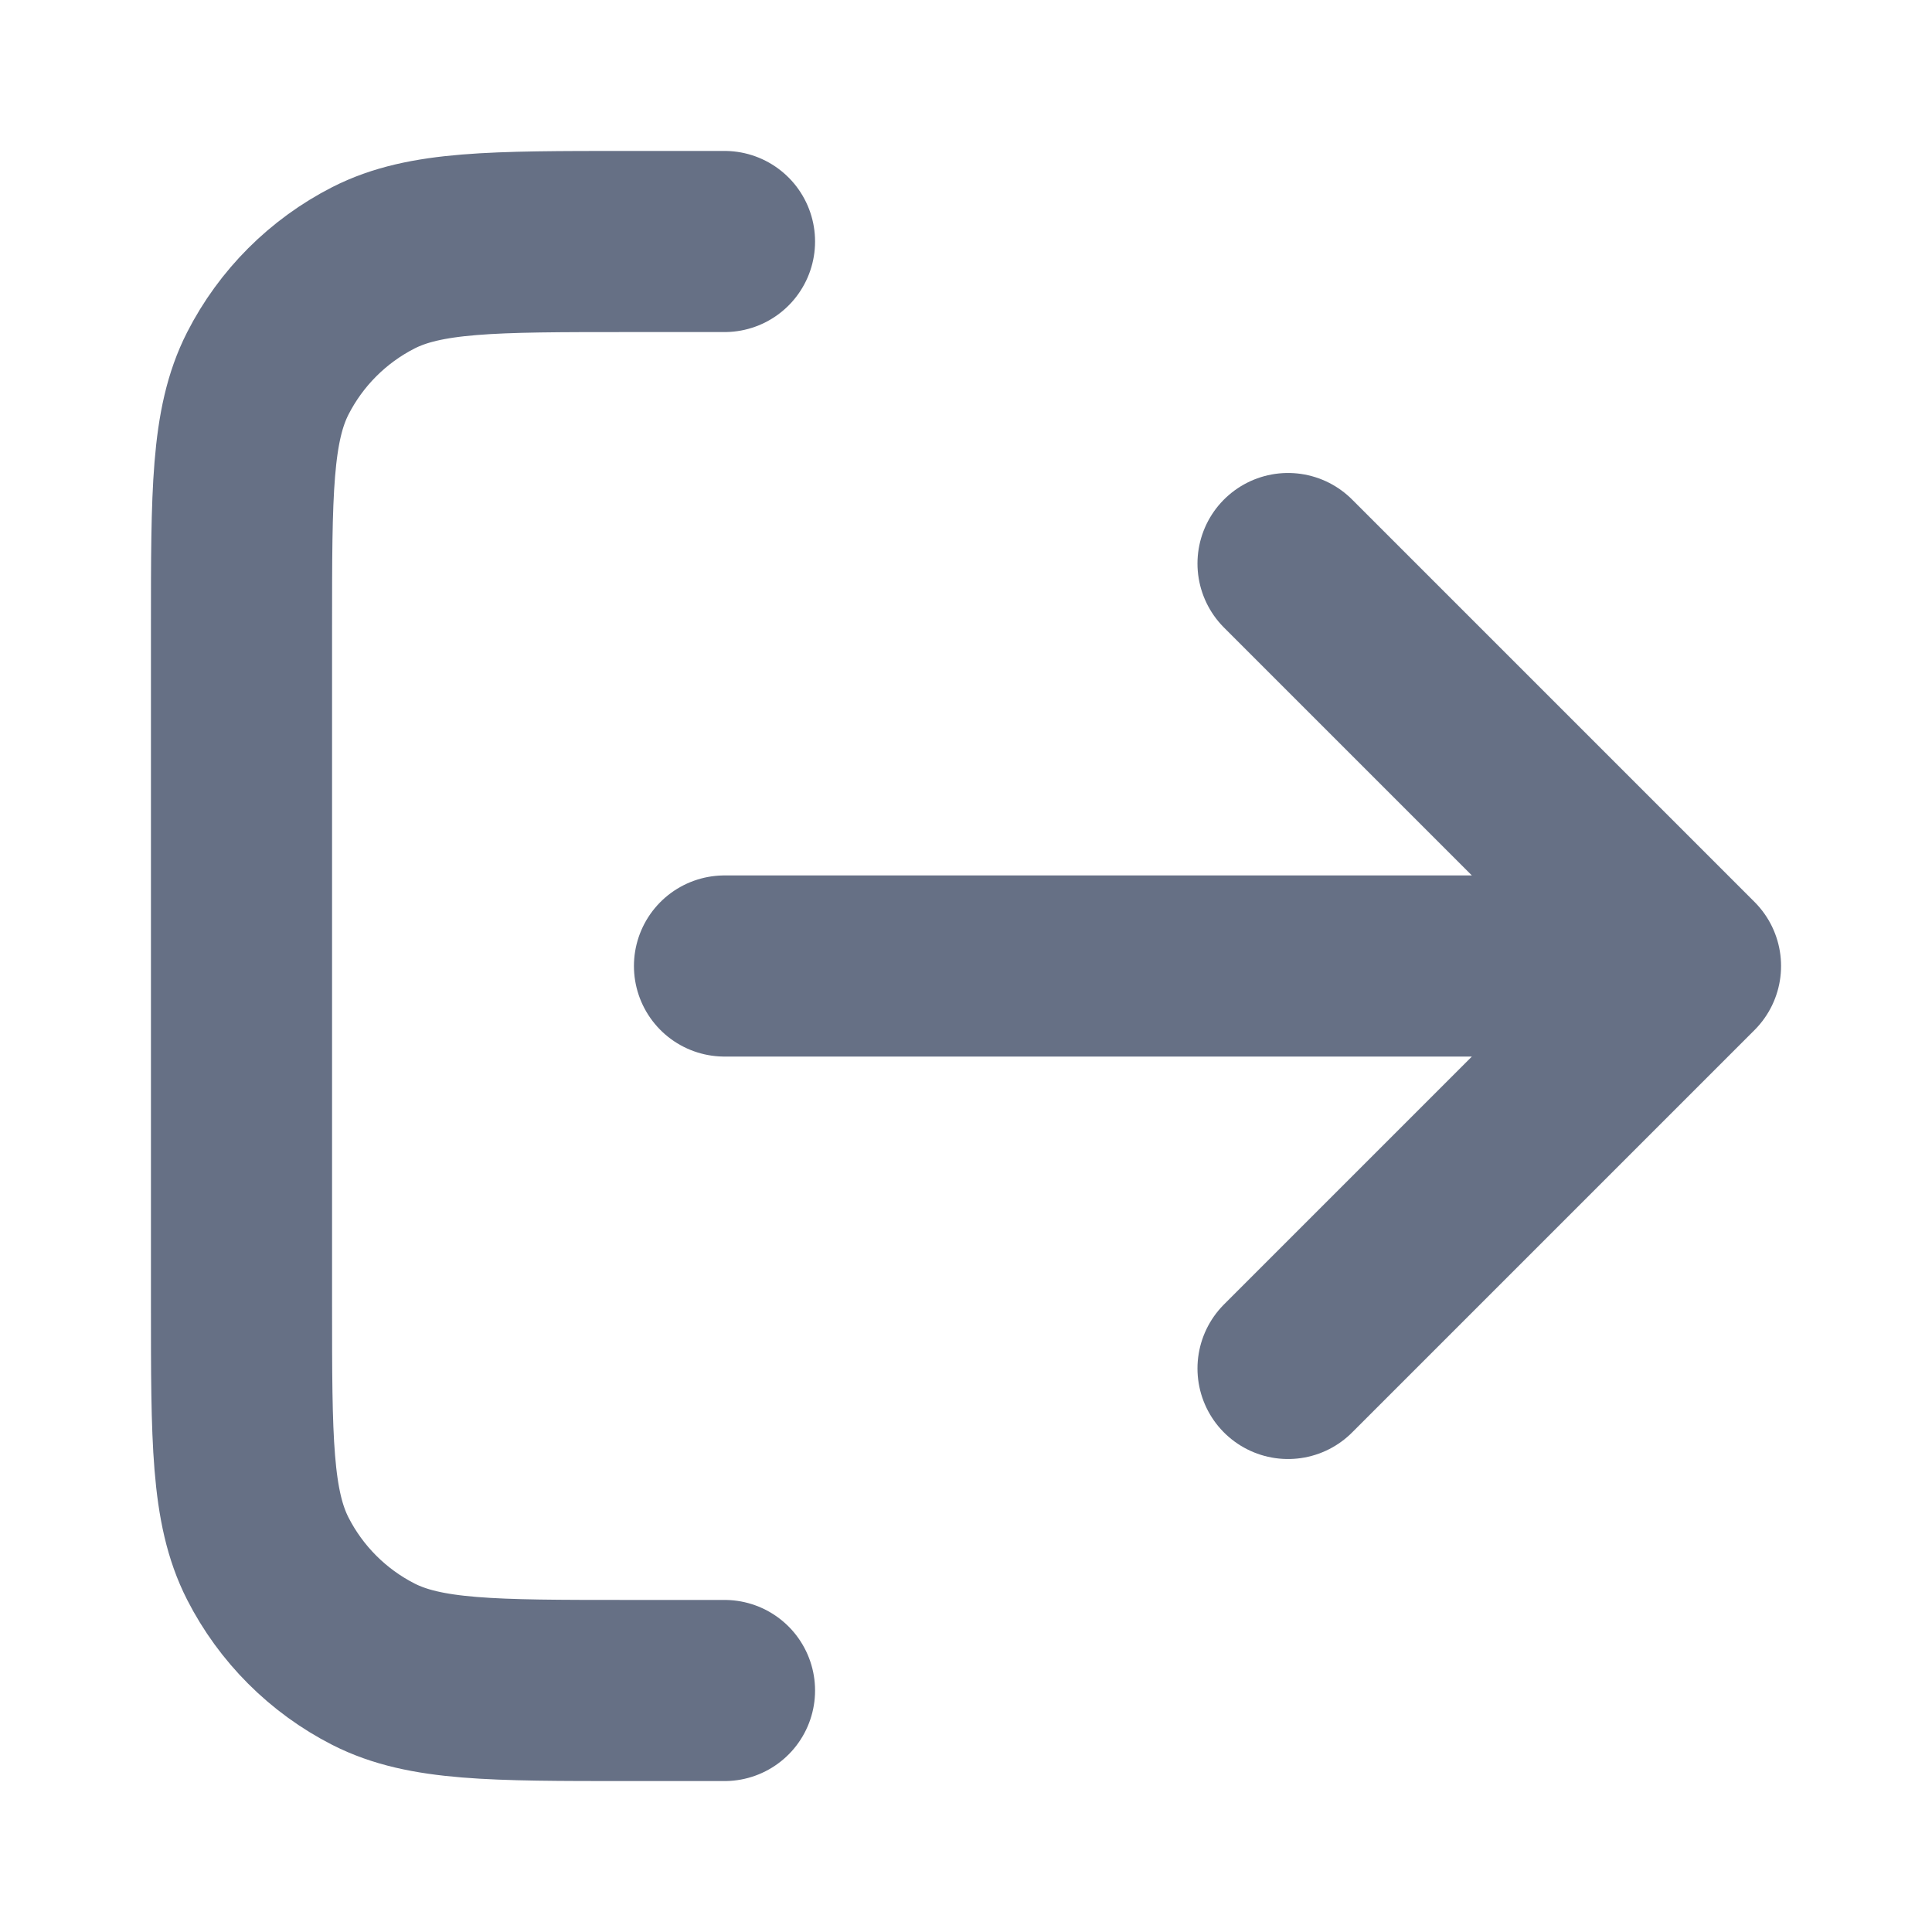
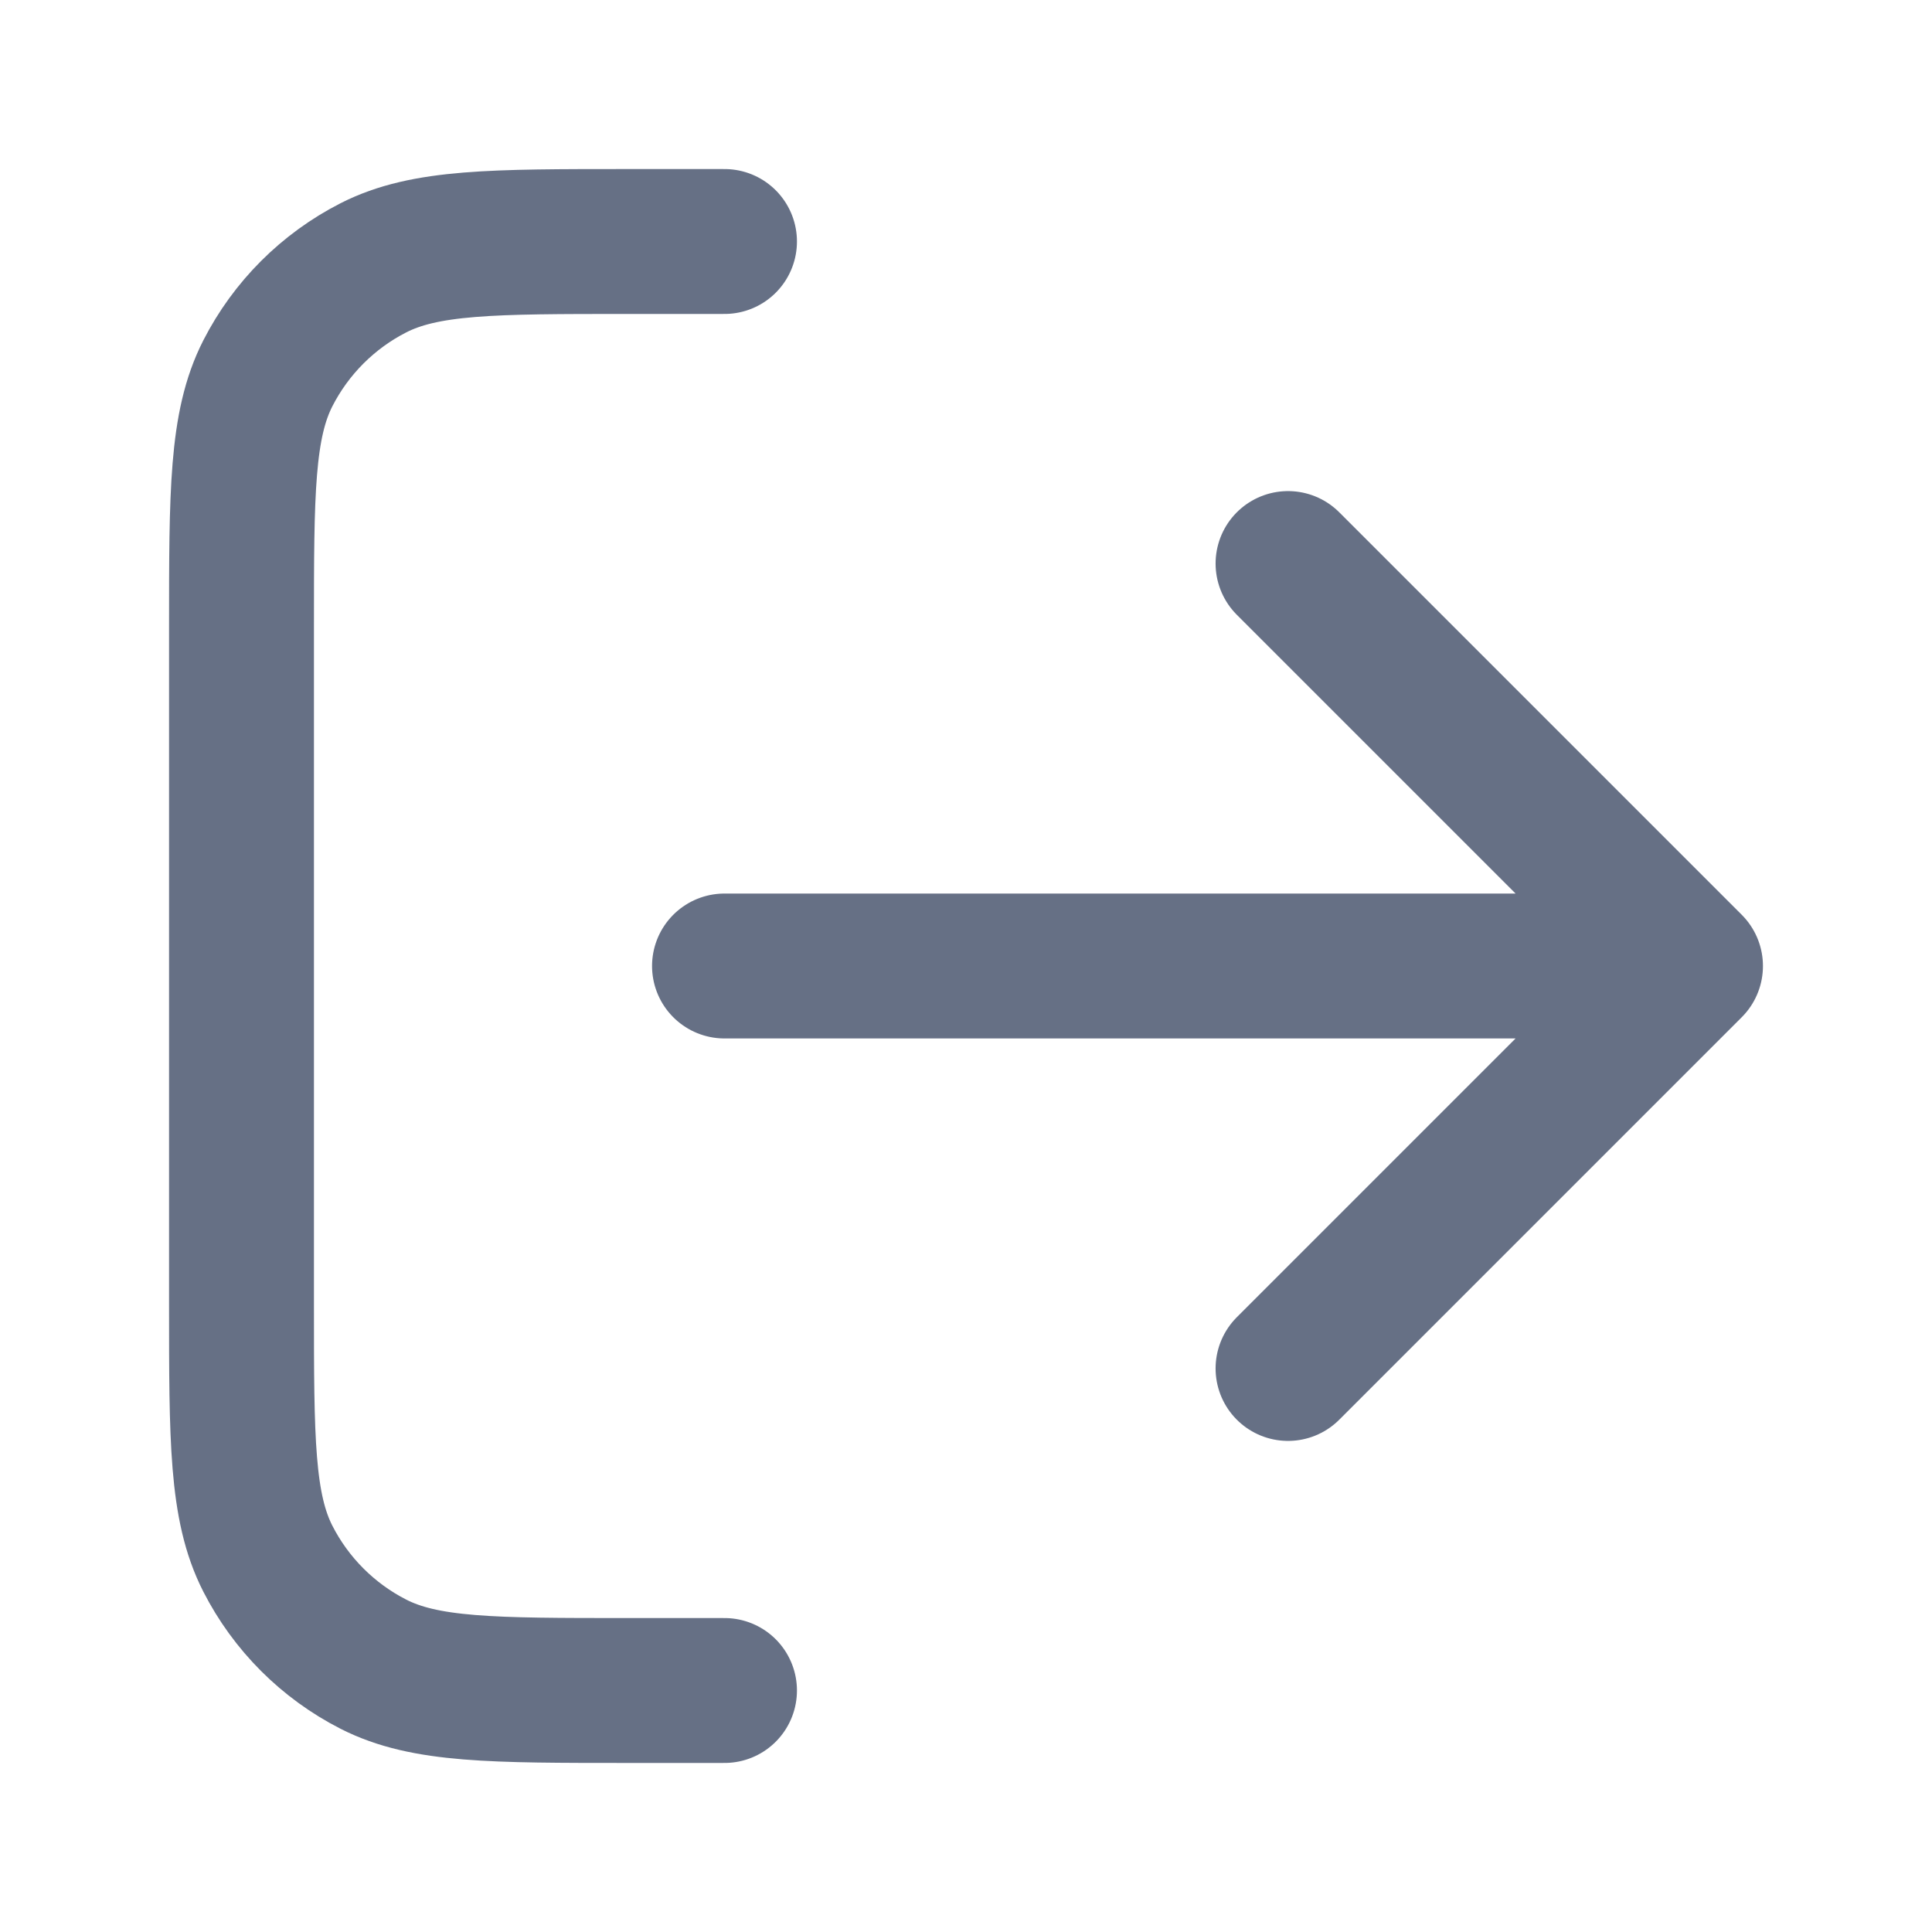
<svg xmlns="http://www.w3.org/2000/svg" width="16" height="16" viewBox="0 0 16 16" fill="none">
-   <path d="M10.667 11.333L14 8M14 8L10.667 4.667M14 8H6M6 2H5.2C4.08 2 3.52 2 3.092 2.218C2.716 2.41 2.41 2.716 2.218 3.092C2 3.52 2 4.08 2 5.2V10.8C2 11.92 2 12.48 2.218 12.908C2.41 13.284 2.716 13.59 3.092 13.782C3.52 14 4.08 14 5.2 14H6" stroke="#667085" stroke-width="1.5" stroke-linecap="round" stroke-linejoin="round" />
+   <path d="M10.667 11.333L14 8M14 8L10.667 4.667M14 8H6M6 2H5.2C4.08 2 3.52 2 3.092 2.218C2.716 2.41 2.41 2.716 2.218 3.092C2 3.52 2 4.08 2 5.2V10.8C2 11.92 2 12.48 2.218 12.908C2.41 13.284 2.716 13.59 3.092 13.782C3.52 14 4.08 14 5.2 14H6" stroke="#667085" stroke-width="1.2" stroke-linecap="round" stroke-linejoin="round" />
</svg>
